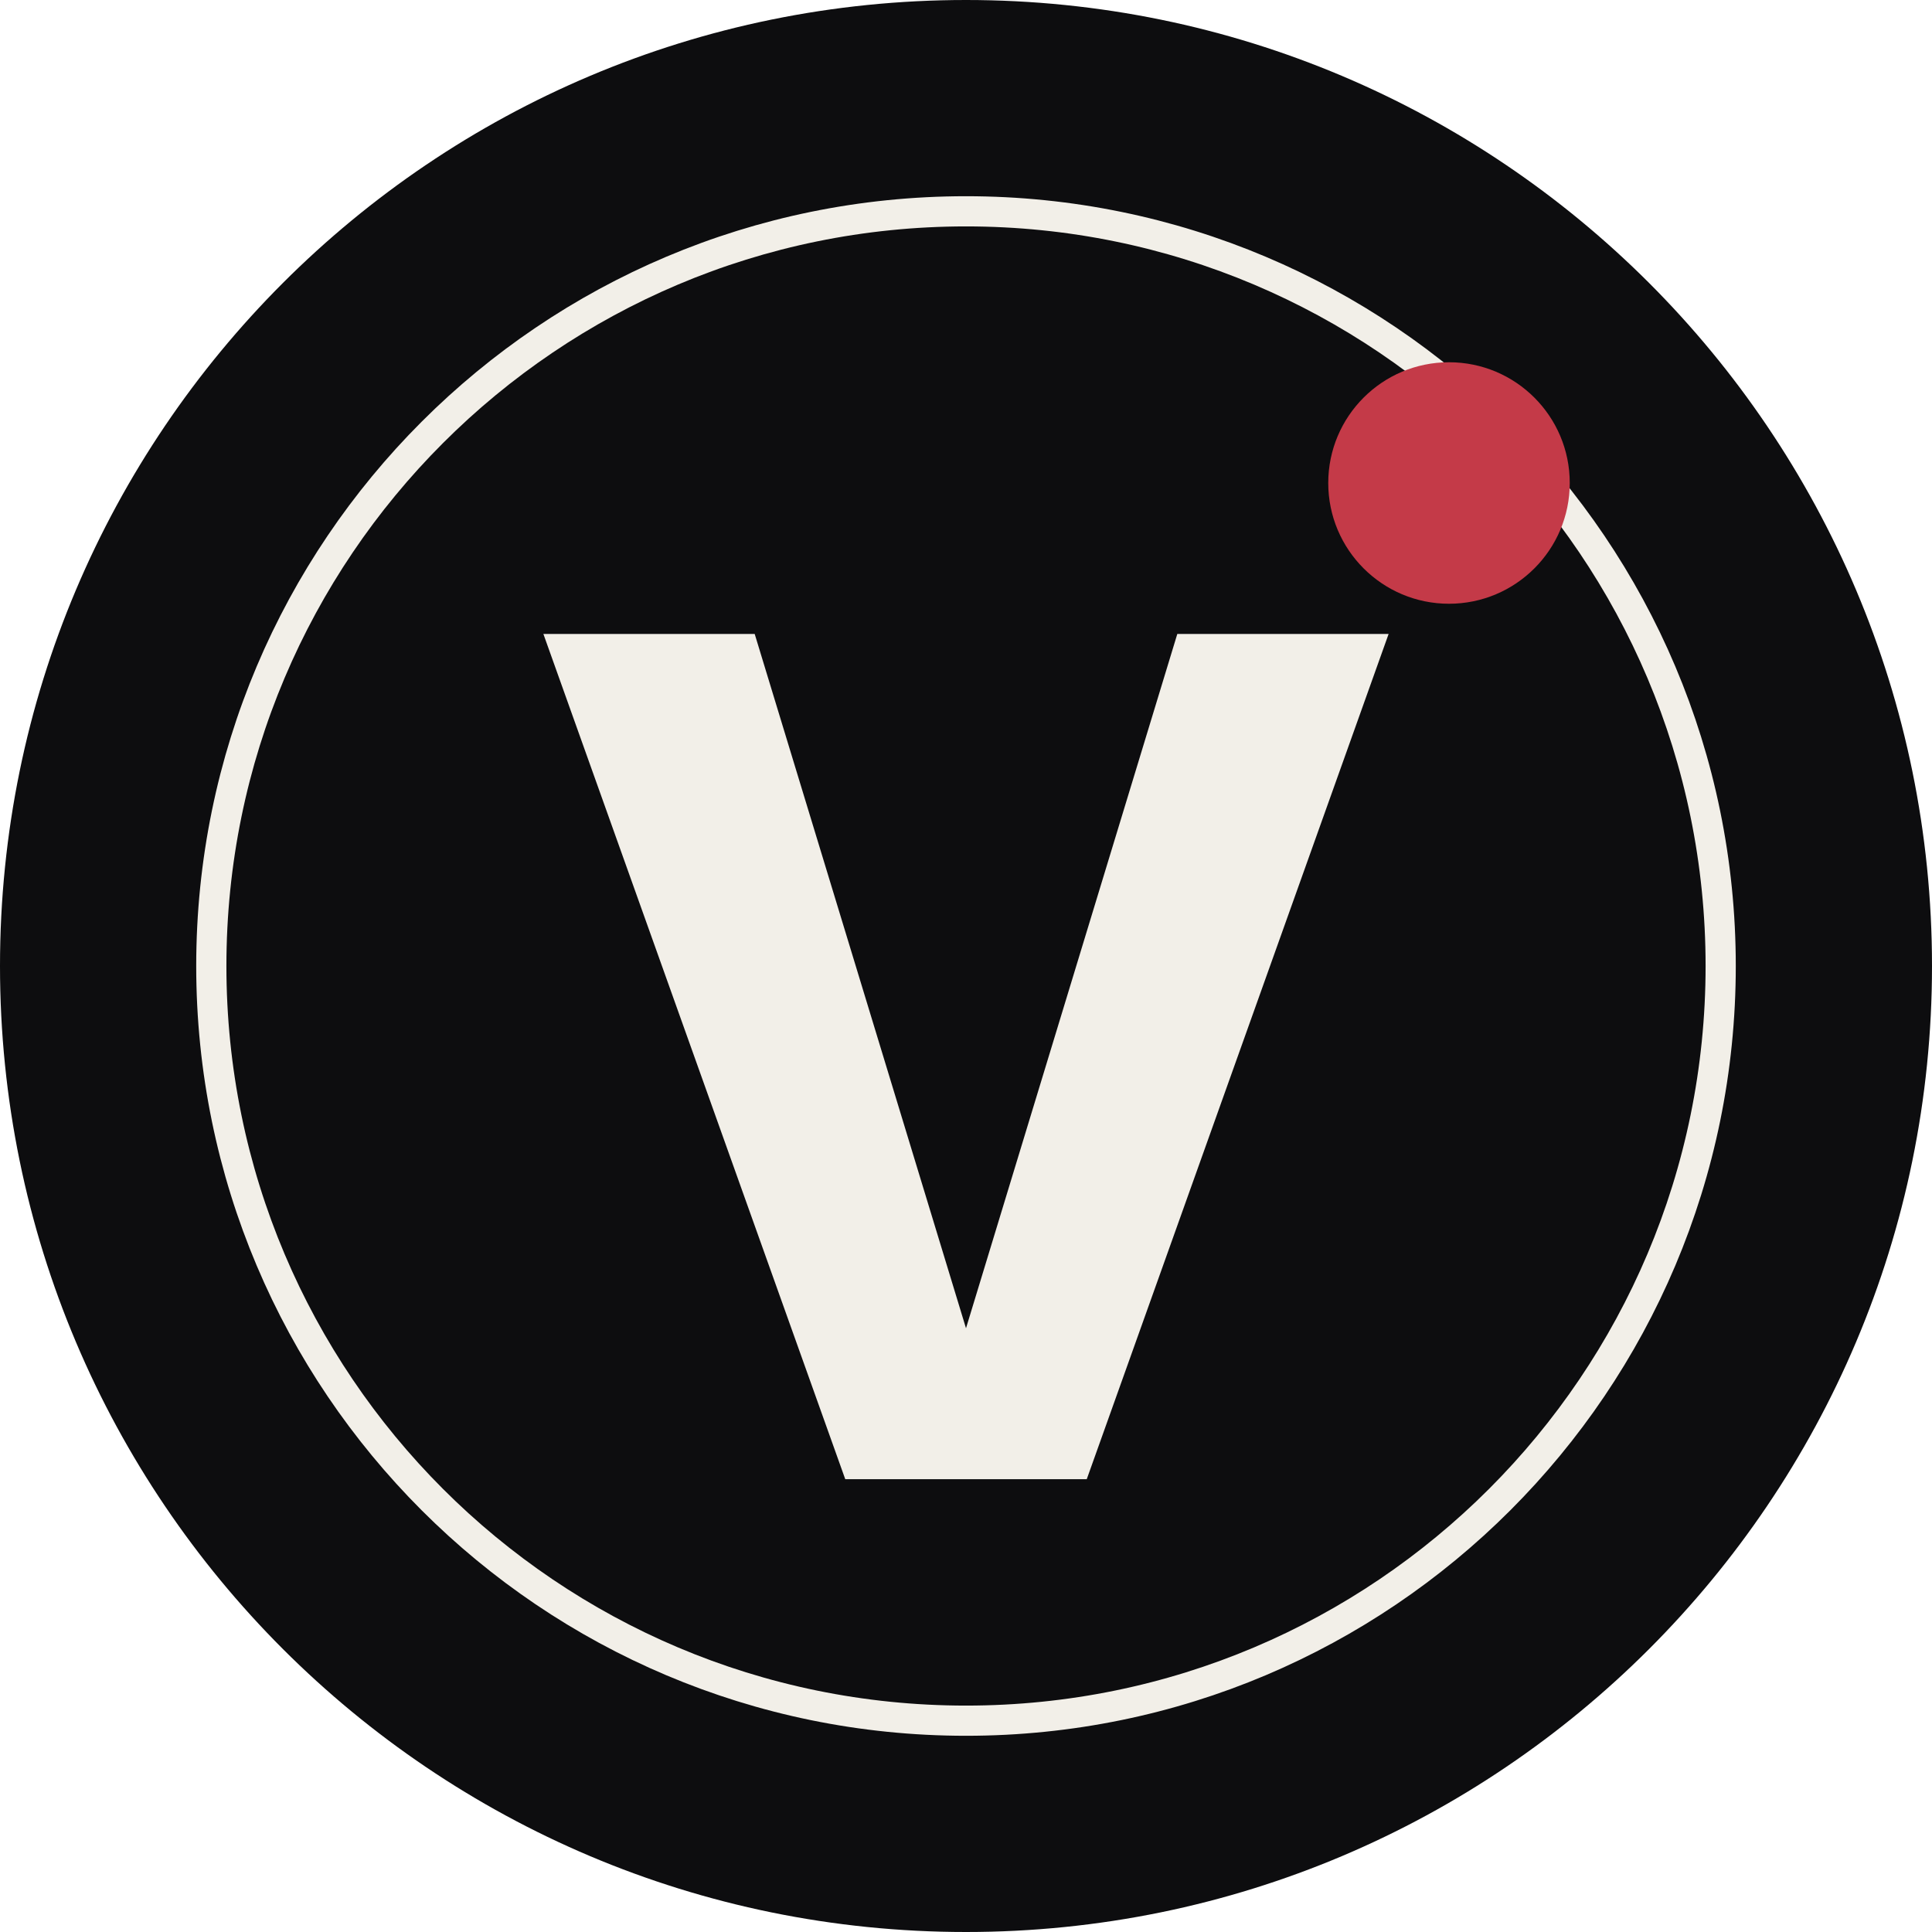
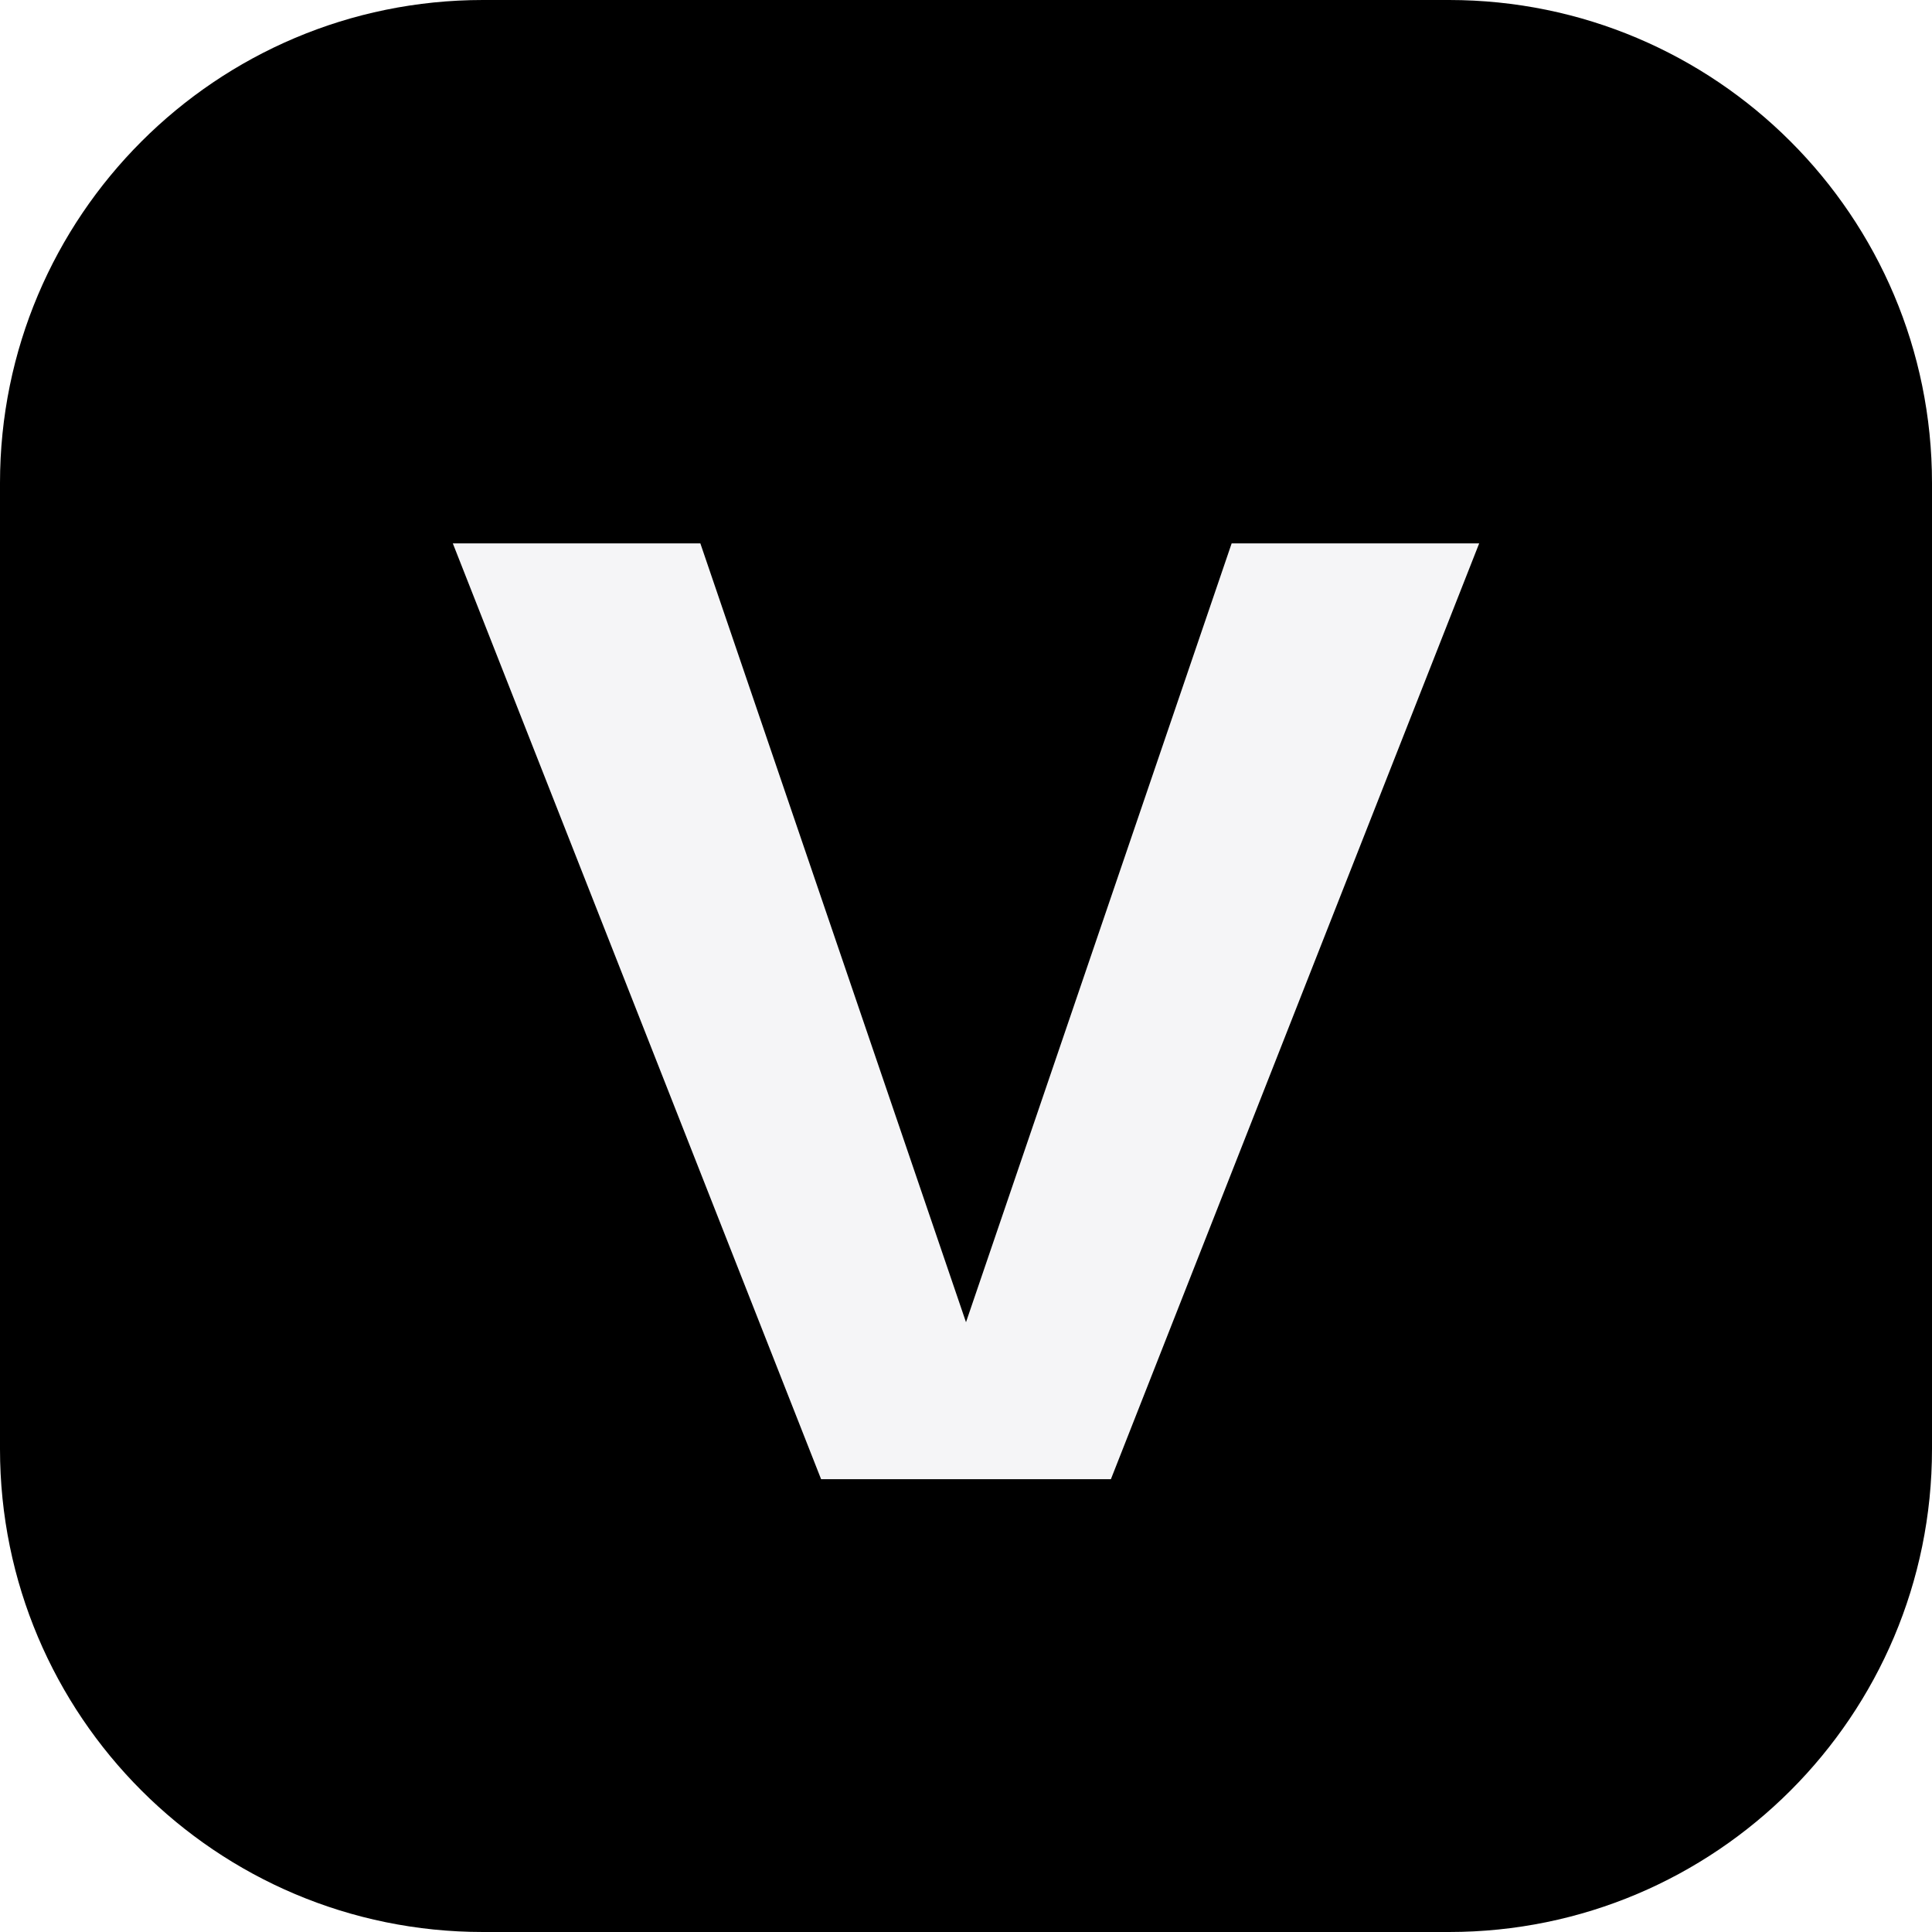
- <svg xmlns="http://www.w3.org/2000/svg" viewBox="0 0 64 64">
-   <rect width="64" height="64" rx="32" fill="#0d0d0f" />
-   <circle cx="32" cy="32" r="25" fill="none" stroke="#f2efe8" stroke-width="1" />
-   <path d="M18 21h7l7 23 7-23h7L36 49h-8L18 21Z" fill="#f2efe8" />
-   <circle cx="48" cy="16" r="4" fill="#c43a48" />
+ <svg xmlns="http://www.w3.org/2000/svg" viewBox="0 0 64 64" role="img" aria-label="Vishal Chakravarty">
+   <rect width="64" height="64" rx="16" fill="#000000" />
+   <path d="M15 18h8.2L32 43.8 40.8 18H49L36.8 49H27.2L15 18Z" fill="#f5f5f7" />
</svg>
